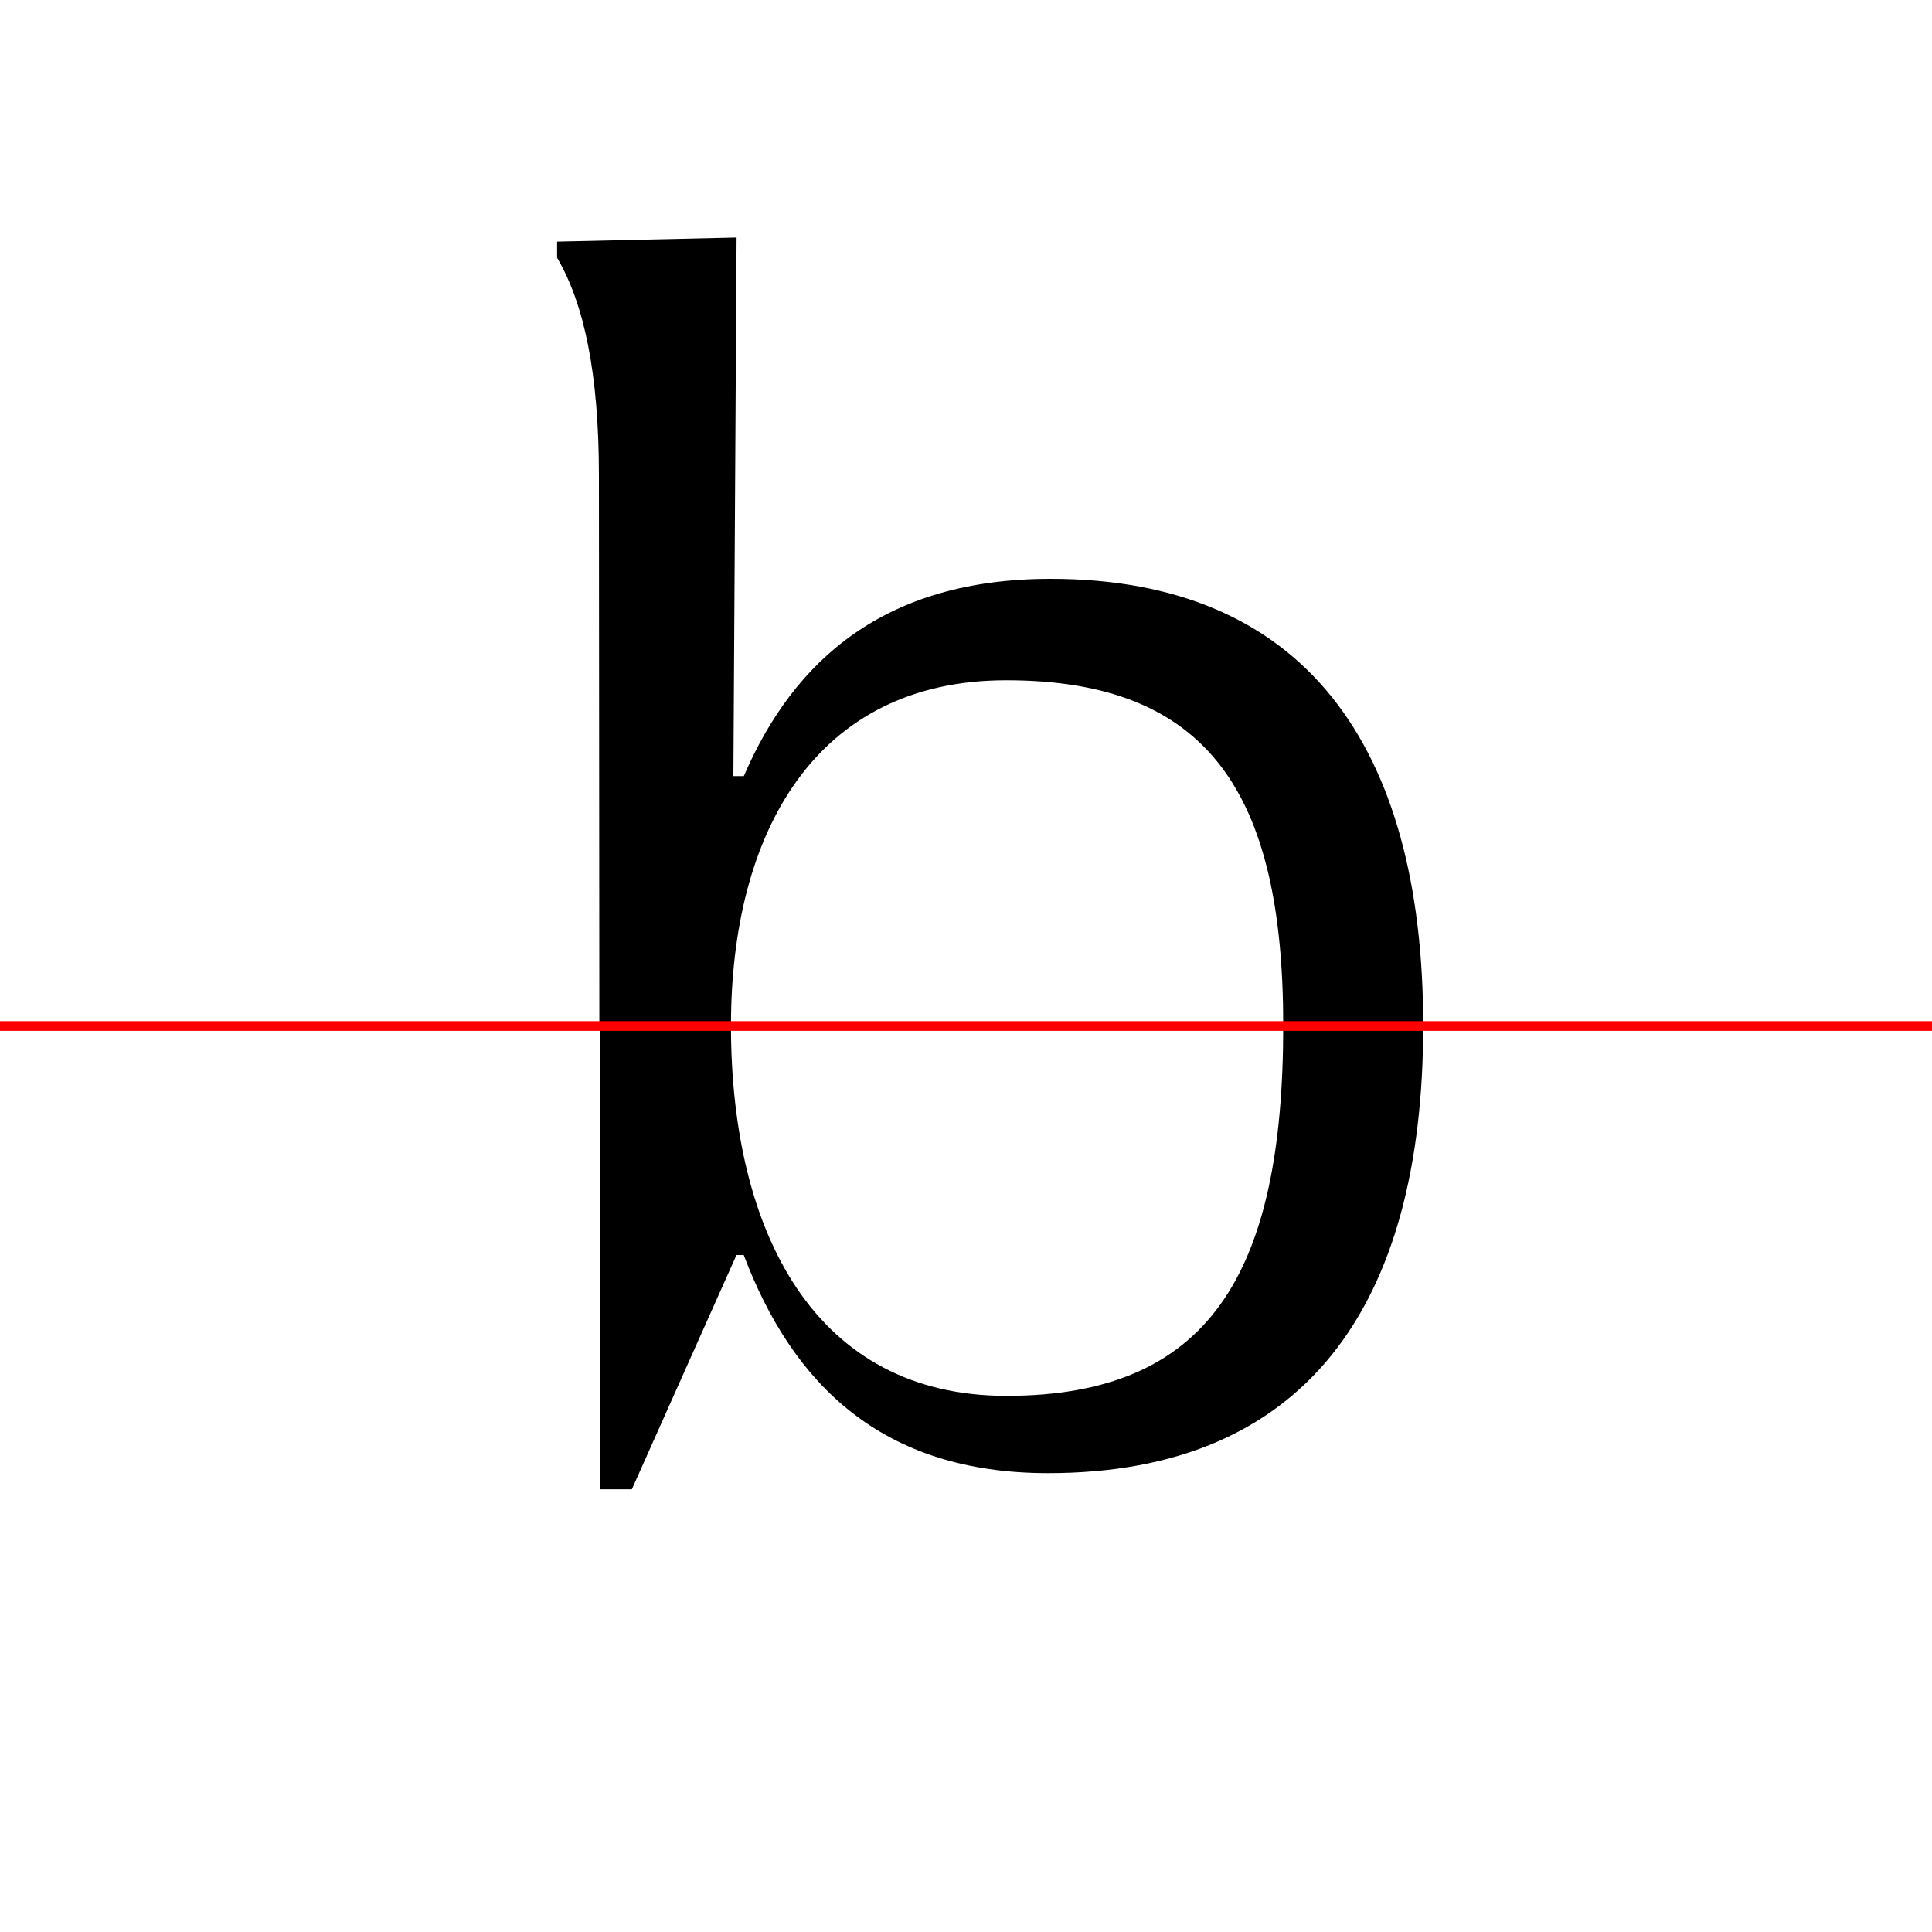
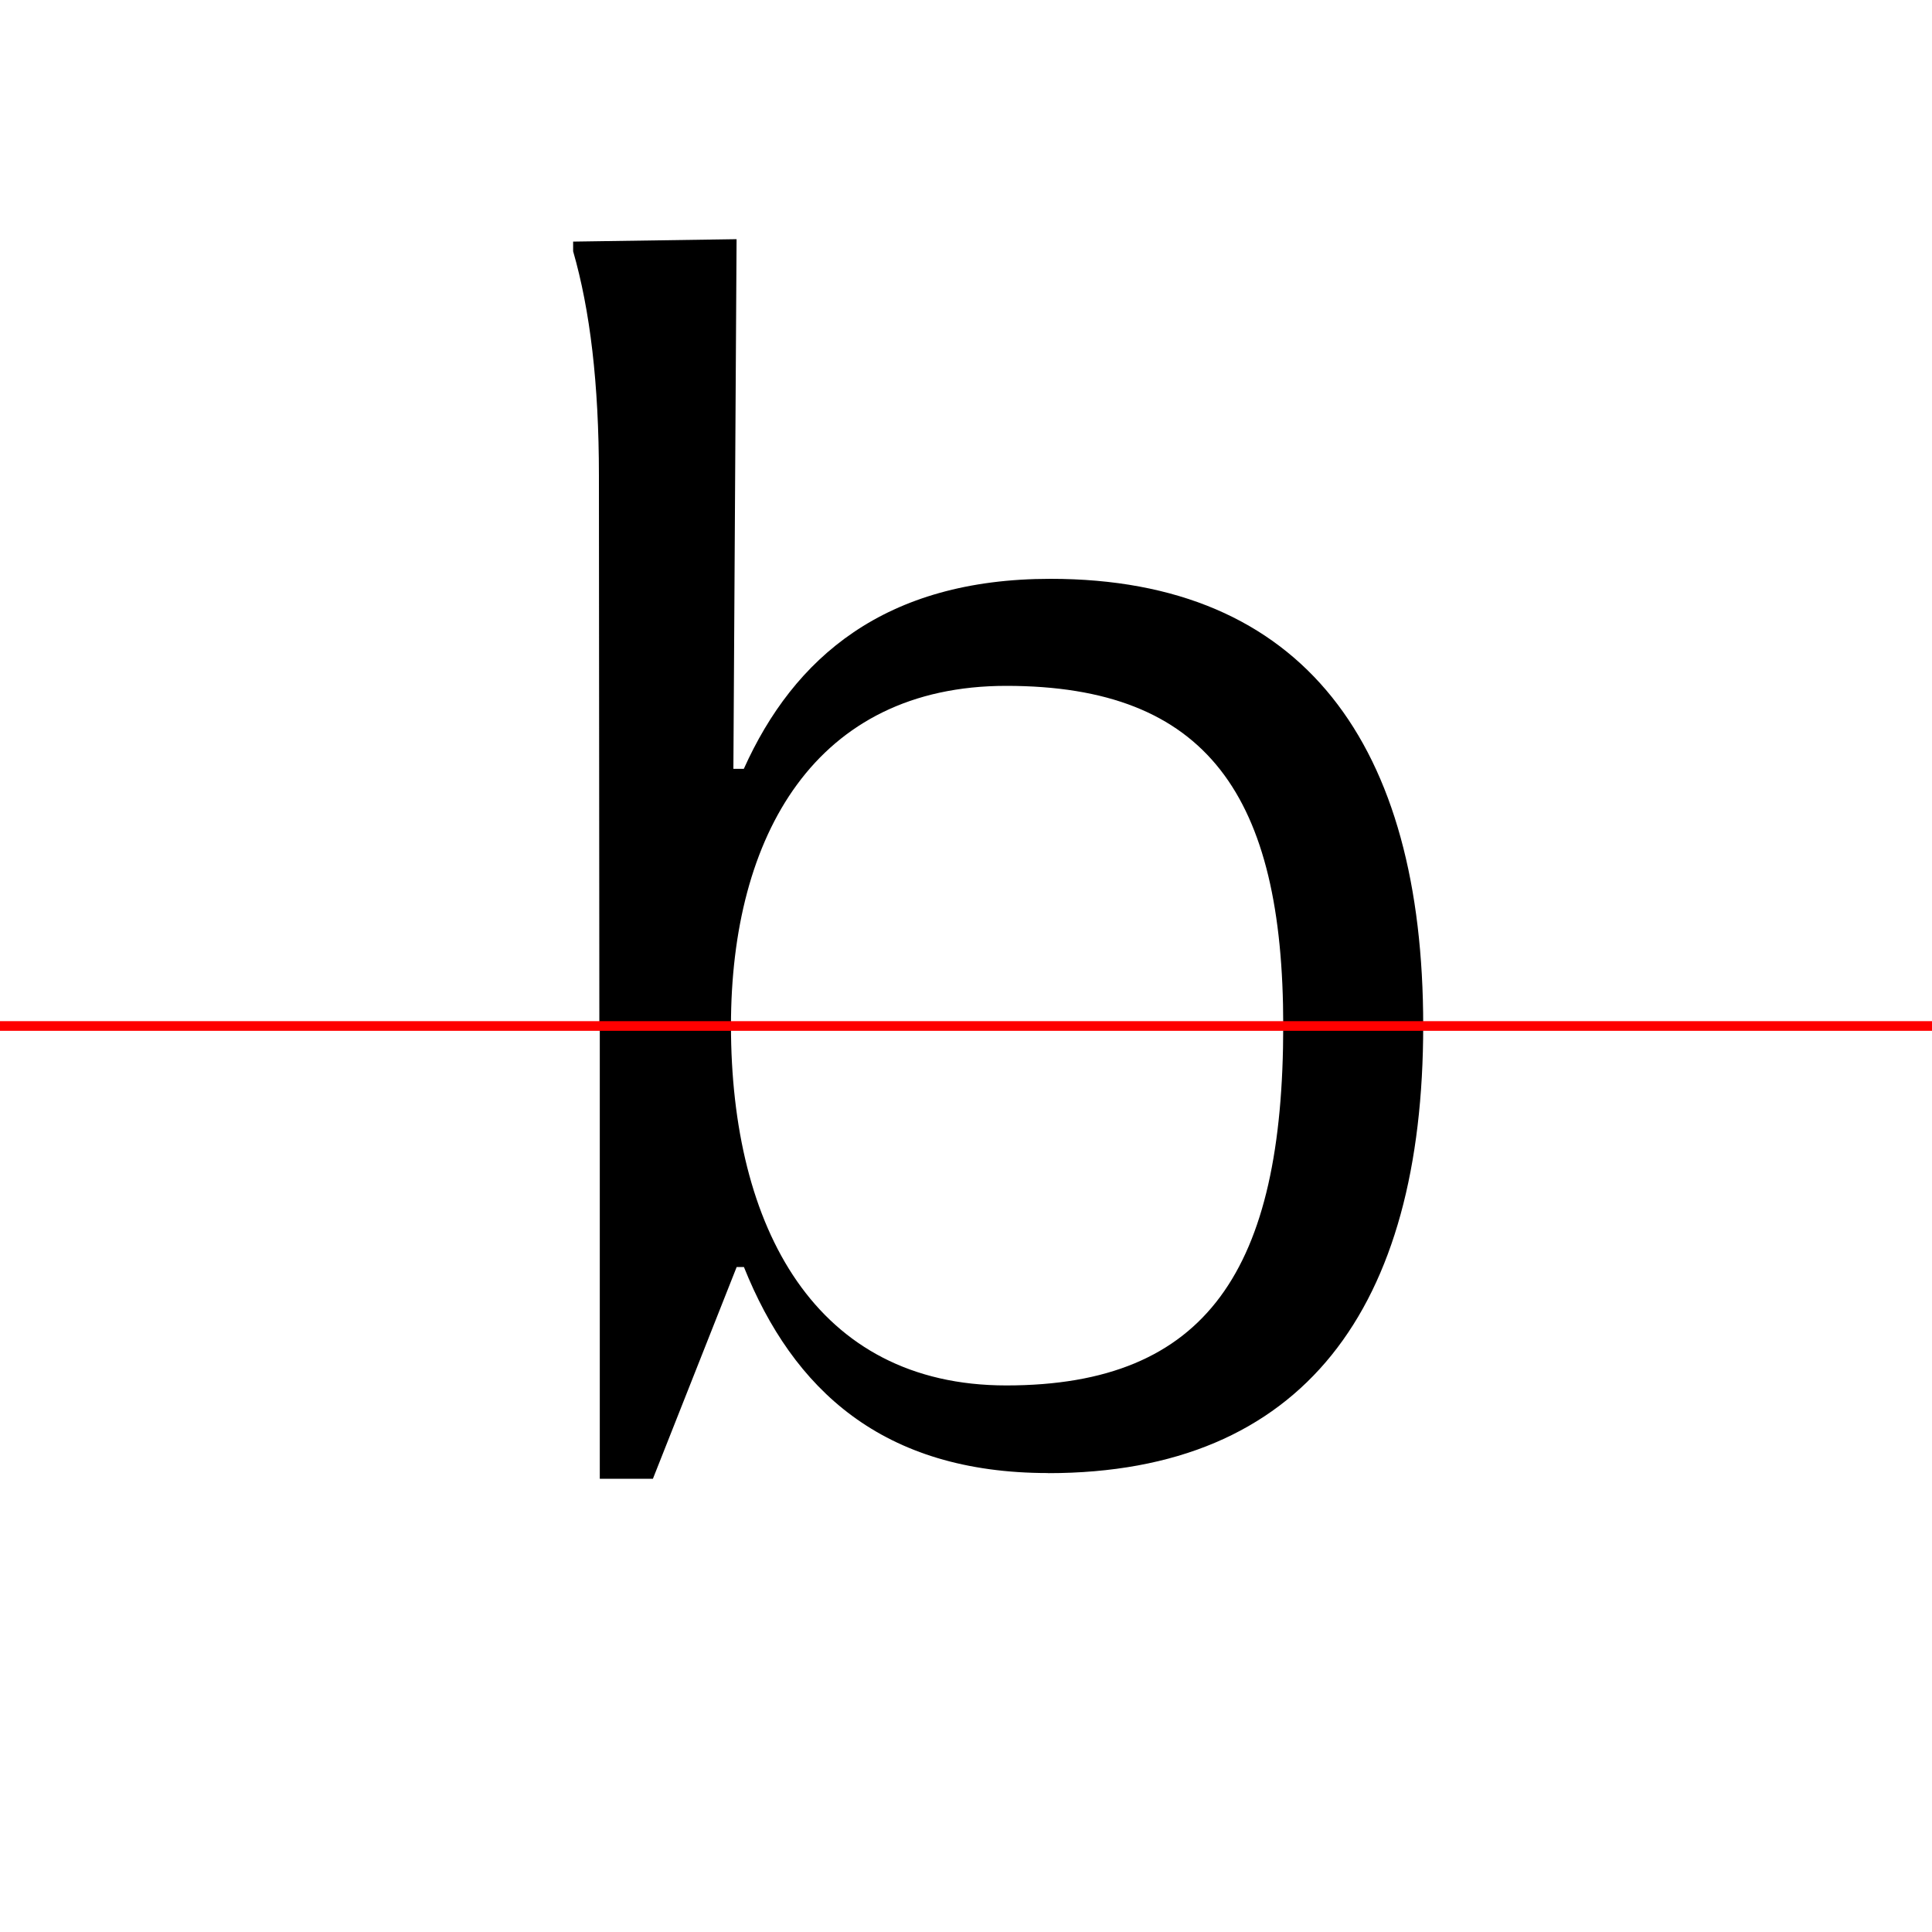
<svg xmlns="http://www.w3.org/2000/svg" width="200" height="200" viewBox="0 0 200 200" version="1.1">
  <path d="M0,0 l200,0 l0,200 l-200,0 Z M0,0" fill="rgb(255,255,255)" transform="matrix(1,0,0,-1,0,200)" />
  <clipPath id="clip47">
    <path clip-rule="evenodd" d="M0,43.79 l200,0 l0,200 l-200,0 Z M0,43.79" transform="matrix(1,0,0,-1,0,150)" />
  </clipPath>
  <g clip-path="url(#clip47)">
-     <path d="M108.5,-2.5 c26.5,0,38.83,17.17,38.83,46.33 c0,29.0,-12.33,46.25,-38.58,46.25 c-17.17,0,-26.58,-8.42,-31.75,-20.42 l-1.08,0 l0.33,55.75 l-18.58,-0.42 l0,-1.67 c2.83,-4.83,4.33,-12.08,4.33,-22.58 l0.08,-102.42 l8.42,0 l5.67,18.75 l0.75,0 c5.08,-11.58,14.42,-19.58,31.58,-19.58 Z M104.17,8.0 c-19.75,0,-28.5,15.75,-28.5,35.83 c0,20.0,8.75,35.75,28.5,35.75 c20.83,0,28.67,-11.58,28.67,-35.75 c0,-24.25,-7.83,-35.83,-28.67,-35.83 Z M104.17,8.0" fill="rgb(0,0,0)" transform="matrix(1,0,0,-1,0,150)" />
+     <path d="M108.5,-2.5 c26.5,0,38.83,17.17,38.83,46.33 c0,29.0,-12.33,46.25,-38.58,46.25 c-17.17,0,-26.58,-8.17,-31.75,-19.67 l-1.08,0 l0.33,54.83 l-16.92,-0.25 l0,-1.0 c1.75,-6.08,2.67,-13.67,2.67,-23.25 l0.08,-101.75 l9.75,0 l4.33,17.33 l0.75,0 c5.08,-11.17,14.42,-18.83,31.58,-18.83 Z M75.67,43.83 c0,19.67,8.75,35.17,28.5,35.17 c20.83,0,28.67,-11.42,28.67,-35.17 c0,-23.75,-7.83,-35.17,-28.67,-35.17 c-19.75,0,-28.5,15.42,-28.5,35.17 Z M75.67,43.83" fill="rgb(0,0,0)" transform="matrix(1,0,0,-1,0,150)" />
  </g>
  <clipPath id="clip48">
    <path clip-rule="evenodd" d="M0,-50 l200,0 l0,93.79 l-200,0 Z M0,-50" transform="matrix(1,0,0,-1,0,150)" />
  </clipPath>
  <g clip-path="url(#clip48)">
-     <path d="M108.5,-2.5 c26.5,0,38.83,17.17,38.83,46.33 c0,29.0,-12.33,46.25,-38.58,46.25 c-17.17,0,-26.58,-9.42,-31.75,-23.33 l-1.0,0 l0.25,59.33 l-25.0,-1.08 l0,-4.17 c7.08,0,10.83,-5.92,10.83,-20.08 l0,-104.92 l3.33,0 l10.83,24.25 l0.75,0 c5.08,-13.42,14.33,-22.58,31.5,-22.58 Z M104.17,5.5 c-19.75,0,-28.5,16.83,-28.5,38.33 c0,21.42,8.75,38.25,28.5,38.25 c20.83,0,28.67,-12.42,28.67,-38.25 c0,-25.92,-7.83,-38.33,-28.67,-38.33 Z M104.17,5.5" fill="rgb(0,0,0)" transform="matrix(1,0,0,-1,0,150)" />
+     <path d="M108.5,-2.5 c26.5,0,38.83,17.17,38.83,46.33 c0,29.0,-12.33,46.25,-38.58,46.25 c-17.17,0,-26.58,-9.0,-31.75,-22.08 l-1.0,0 l0.25,57.83 l-22.33,-0.83 l0,-3.08 c5.33,-2.08,8.17,-8.5,8.17,-21.17 l0,-103.83 l5.5,0 l8.67,21.92 l0.75,0 c5.08,-12.67,14.33,-21.33,31.5,-21.33 Z M75.67,43.83 c0,20.83,8.75,37.25,28.5,37.25 c20.83,0,28.67,-12.08,28.67,-37.25 c0,-25.17,-7.83,-37.25,-28.67,-37.25 c-19.75,0,-28.5,16.33,-28.5,37.25 Z M75.67,43.83" fill="rgb(0,0,0)" transform="matrix(1,0,0,-1,0,150)" />
  </g>
  <path d="M0,43.79 l200,0" fill="none" stroke="rgb(255,0,0)" stroke-width="1" transform="matrix(1,0,0,-1,0,150)" />
</svg>
